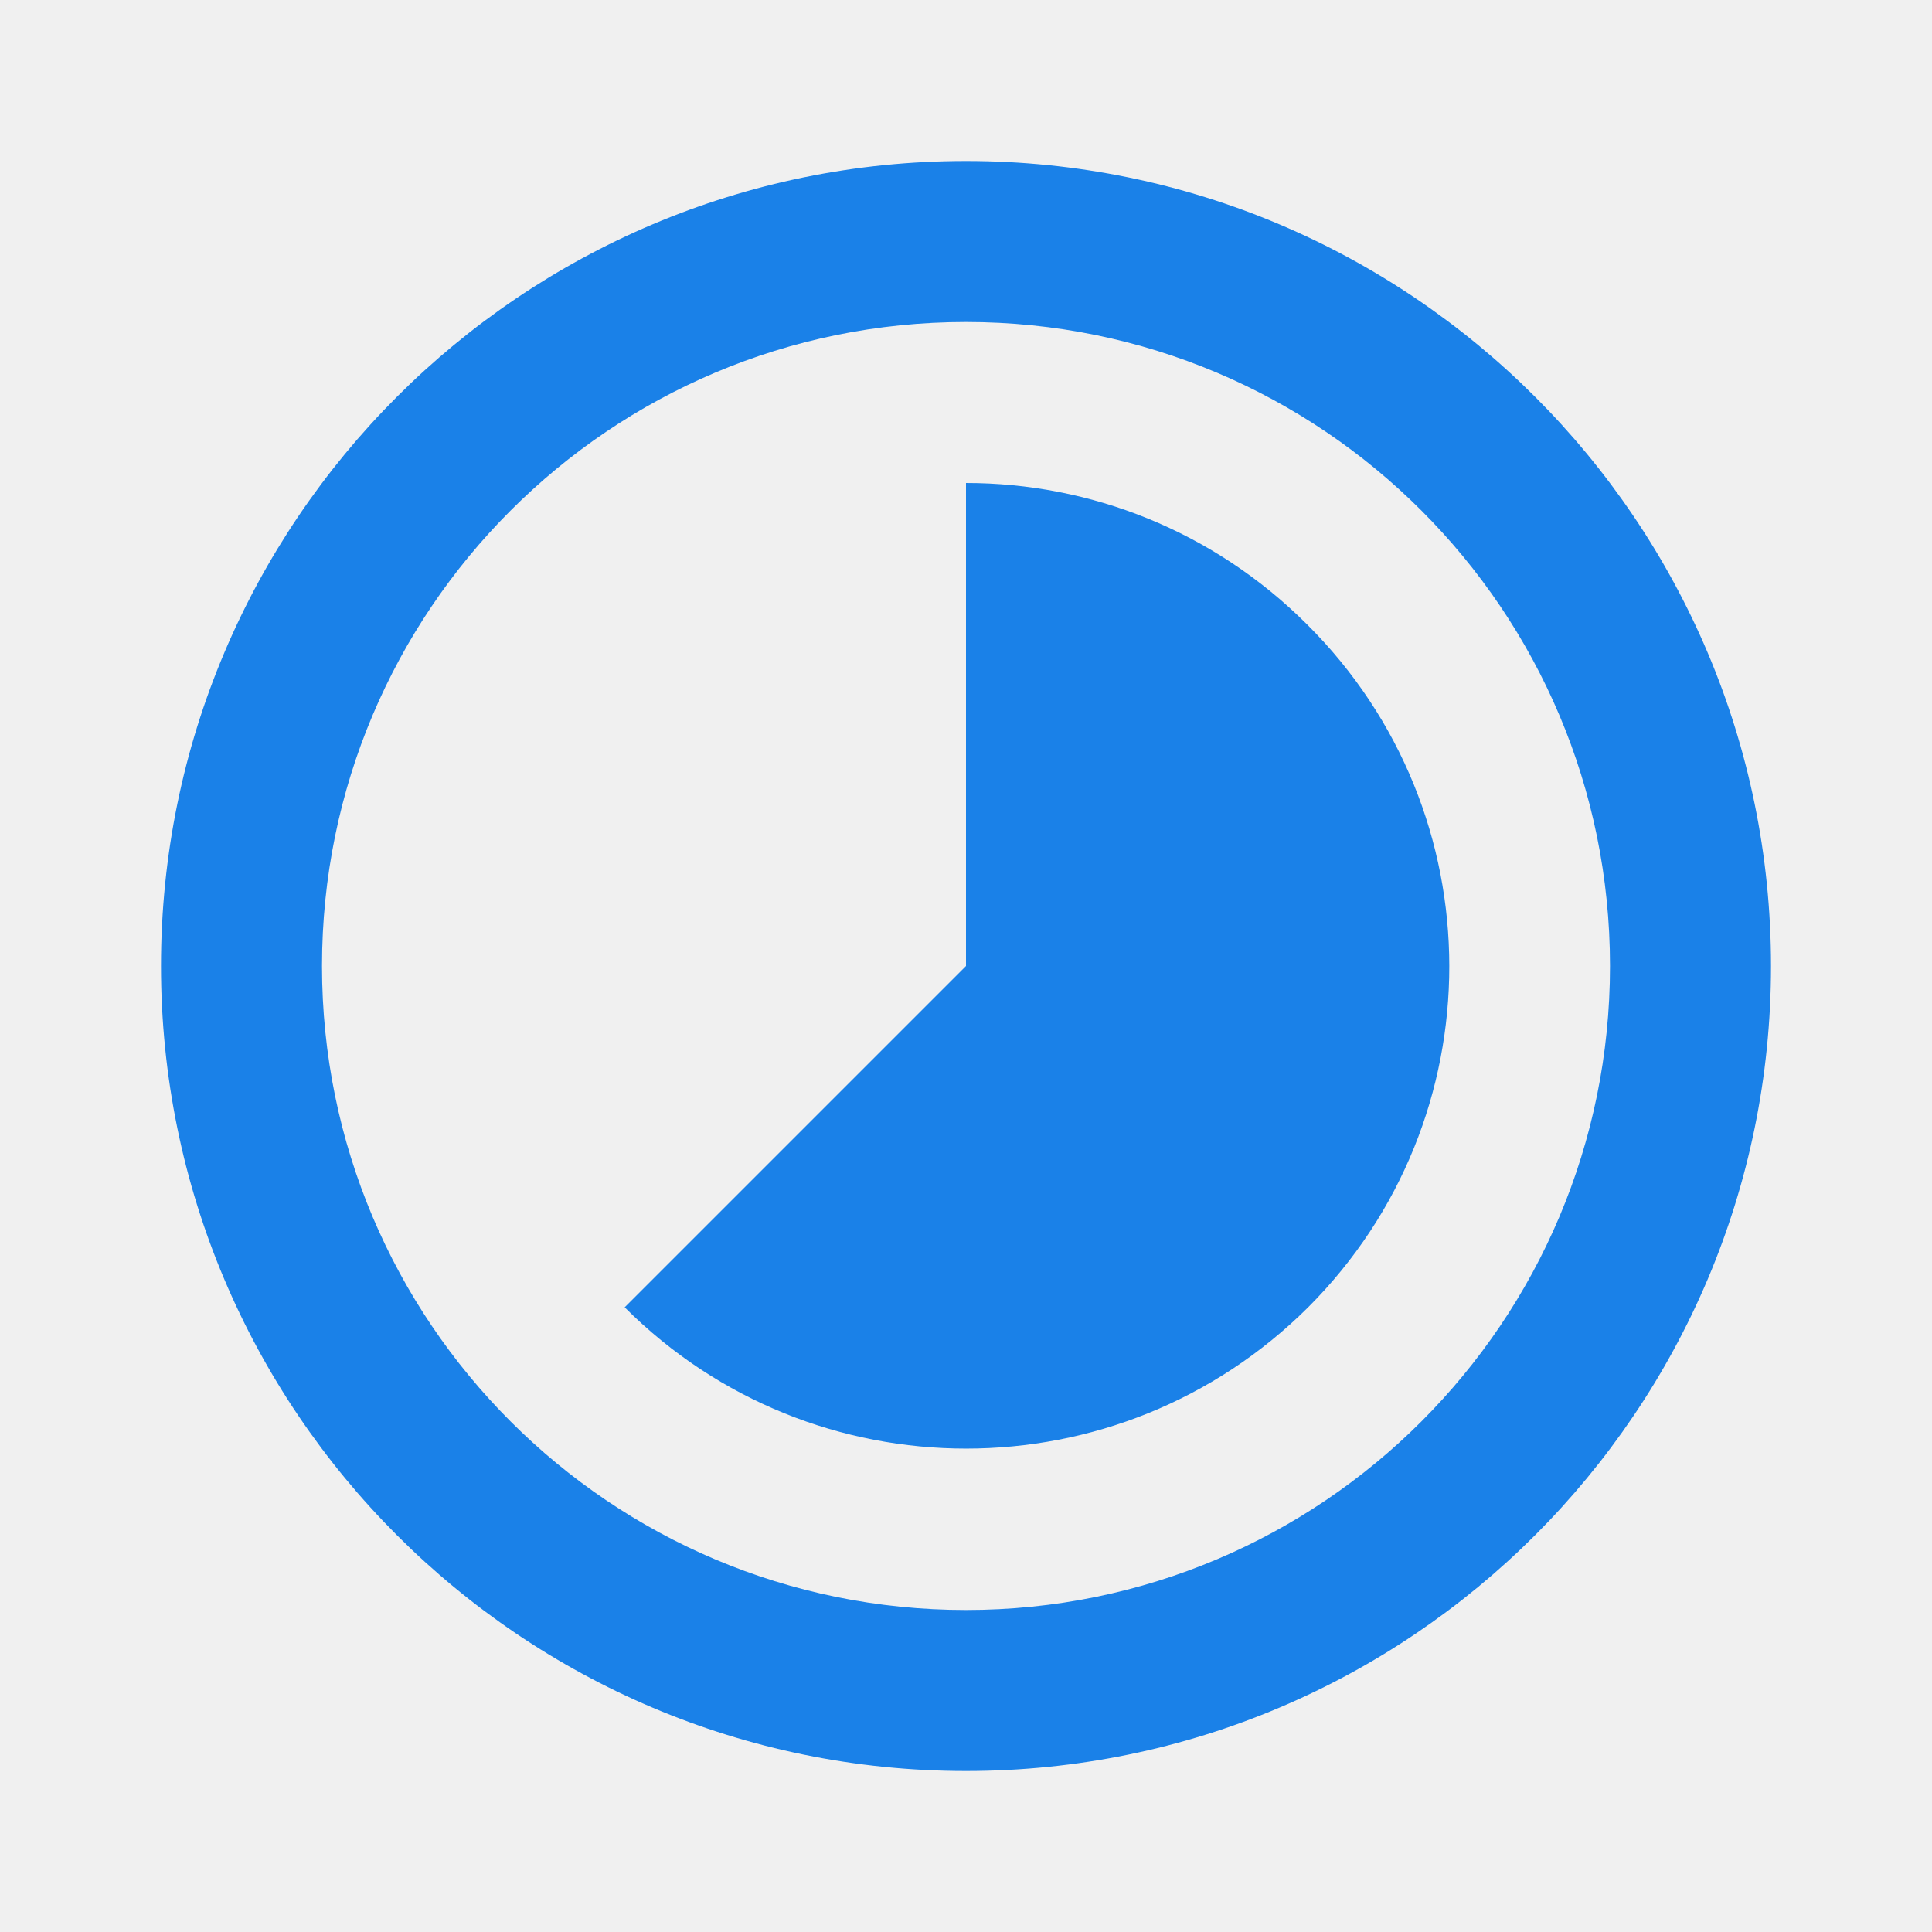
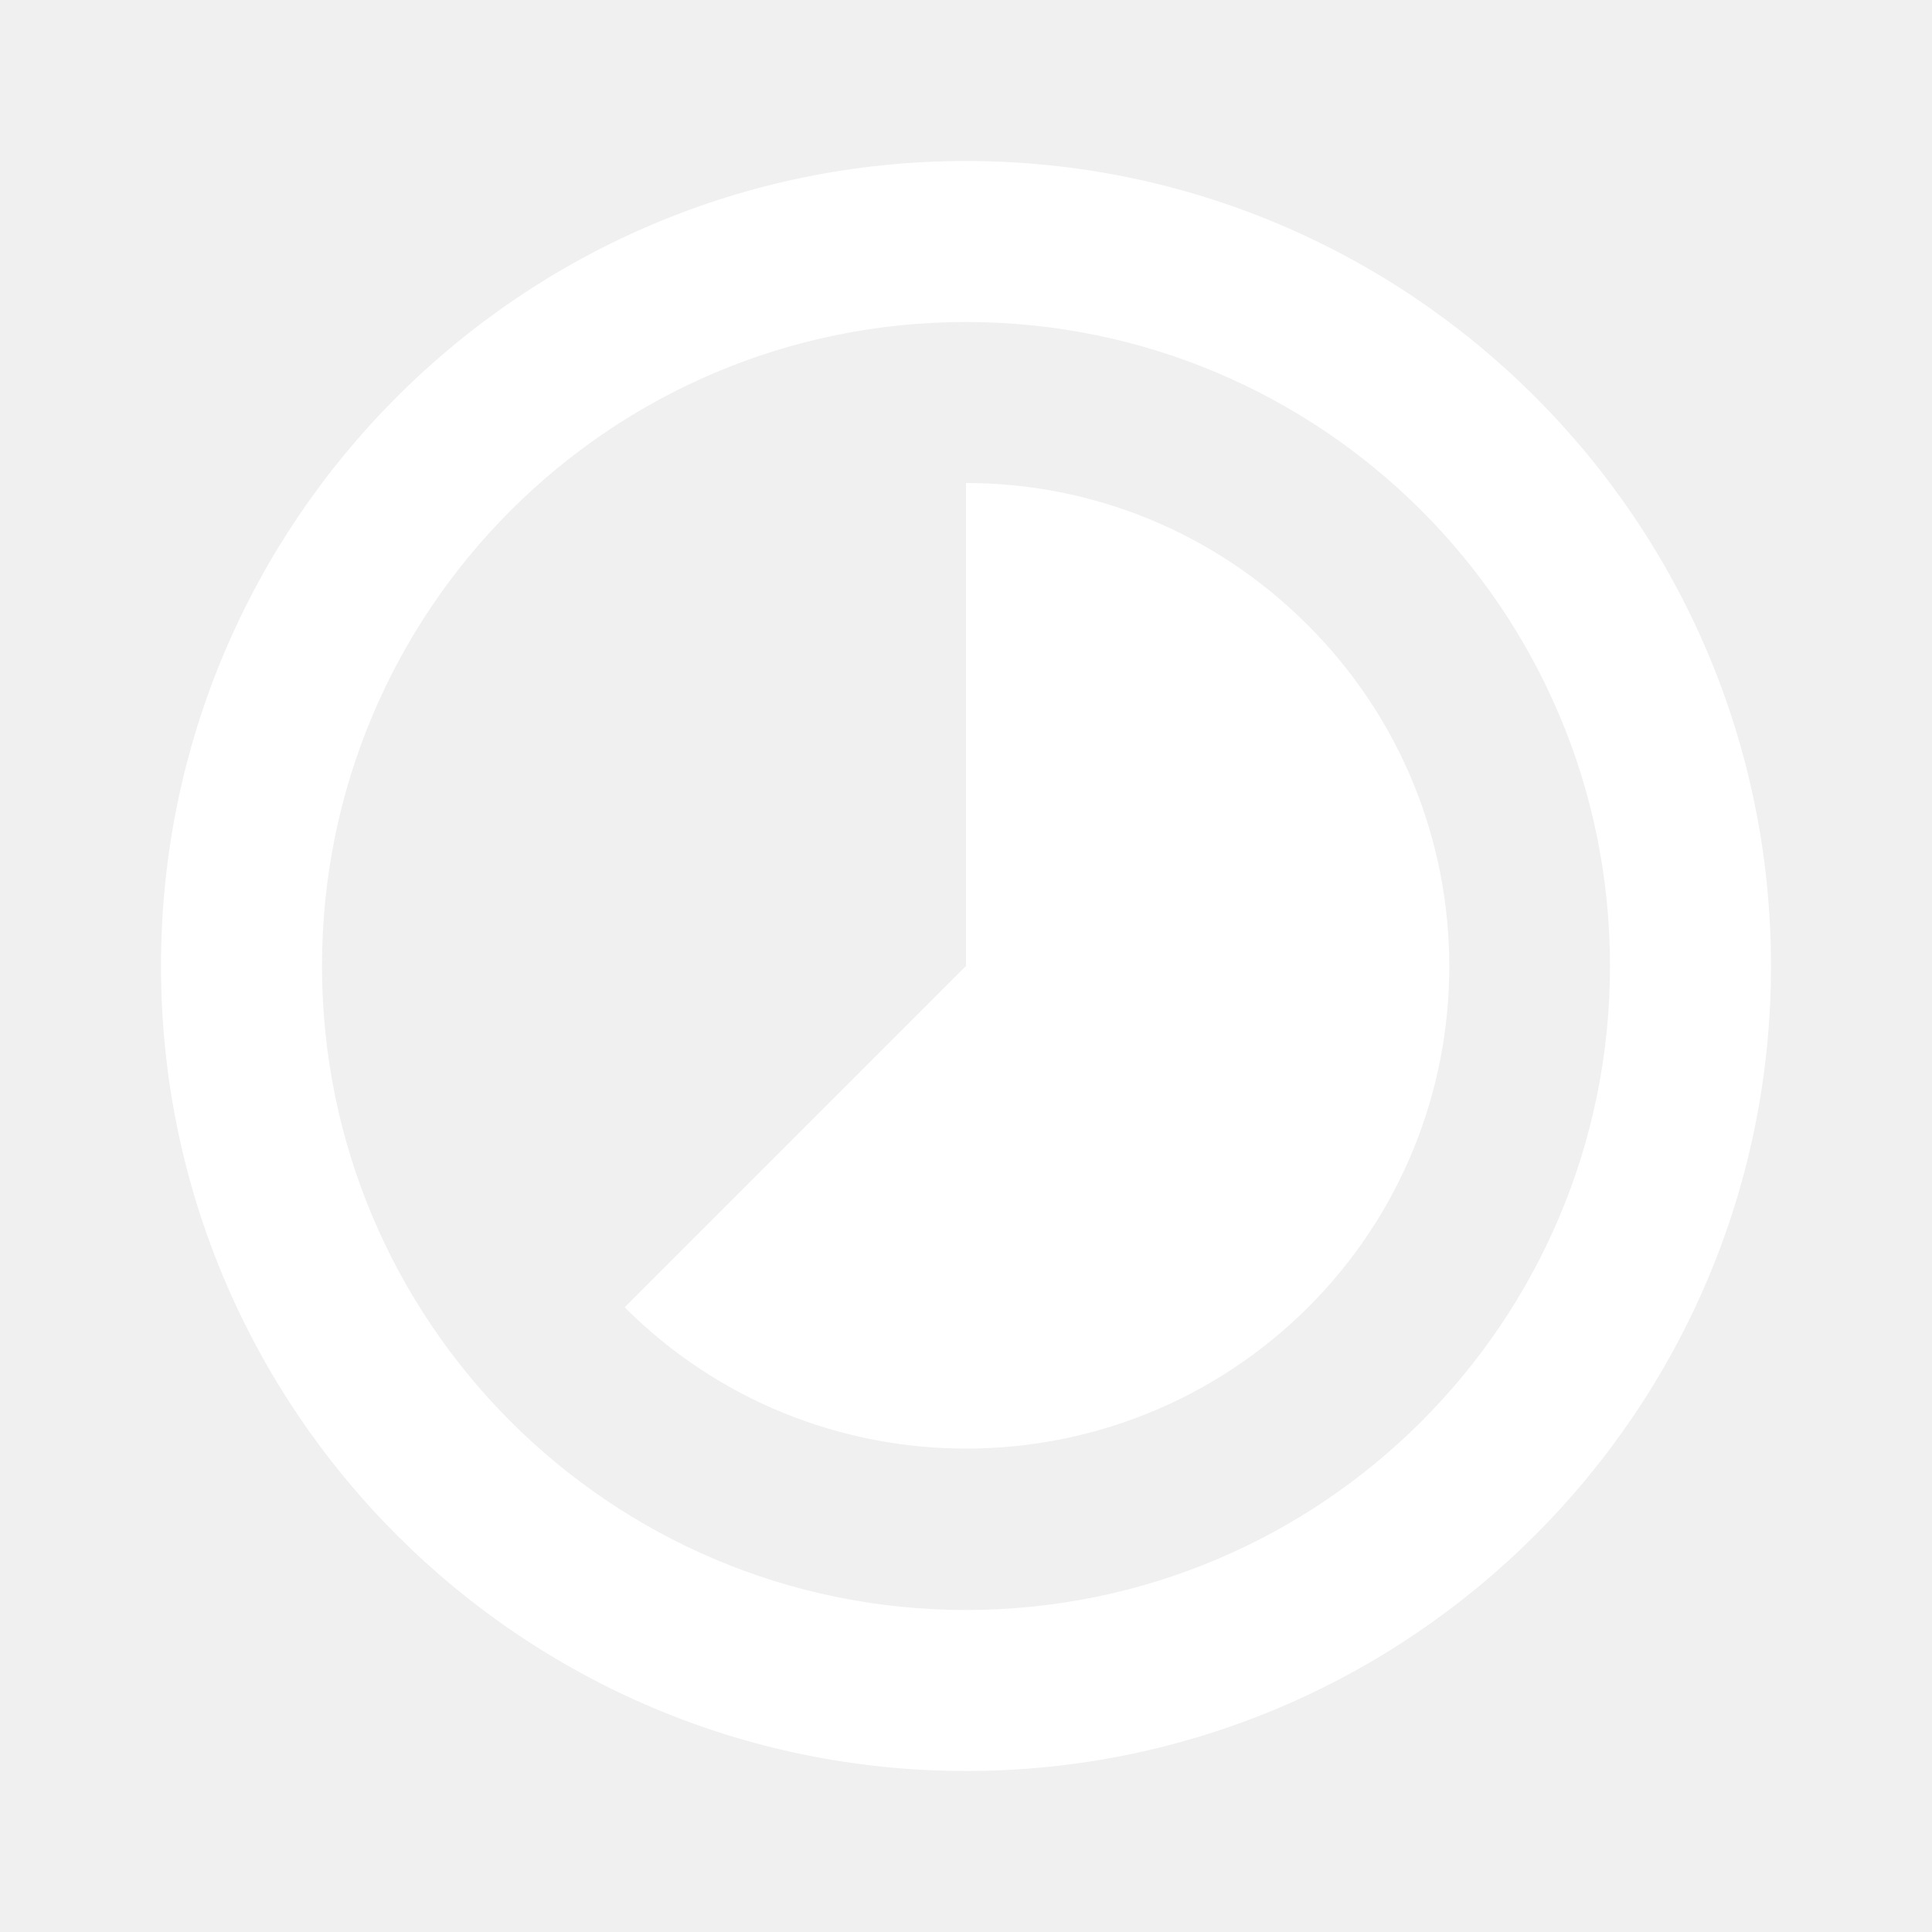
<svg xmlns="http://www.w3.org/2000/svg" width="24" height="24" viewBox="0 0 24 24" fill="none">
-   <path d="M16.24 7.76C15.07 6.59 13.54 6 12 6V12L7.76 16.24C10.1 18.58 13.9 18.58 16.25 16.24C18.59 13.9 18.59 10.1 16.24 7.76ZM12 2C6.48 2 2 6.48 2 12C2 17.52 6.48 22 12 22C17.52 22 22 17.52 22 12C22 6.48 17.52 2 12 2ZM12 20C7.58 20 4 16.42 4 12C4 7.58 7.58 4 12 4C16.42 4 20 7.58 20 12C20 16.42 16.42 20 12 20Z" fill="#1A81E8" />
+   <path d="M16.24 7.76C15.07 6.59 13.54 6 12 6V12L7.76 16.24C10.1 18.58 13.9 18.58 16.25 16.24C18.59 13.9 18.59 10.1 16.24 7.76ZM12 2C6.48 2 2 6.48 2 12C2 17.52 6.48 22 12 22C17.52 22 22 17.52 22 12C22 6.48 17.52 2 12 2ZM12 20C7.58 20 4 16.42 4 12C4 7.58 7.58 4 12 4C16.42 4 20 7.58 20 12C20 16.42 16.42 20 12 20Z" fill="white" />
</svg>
